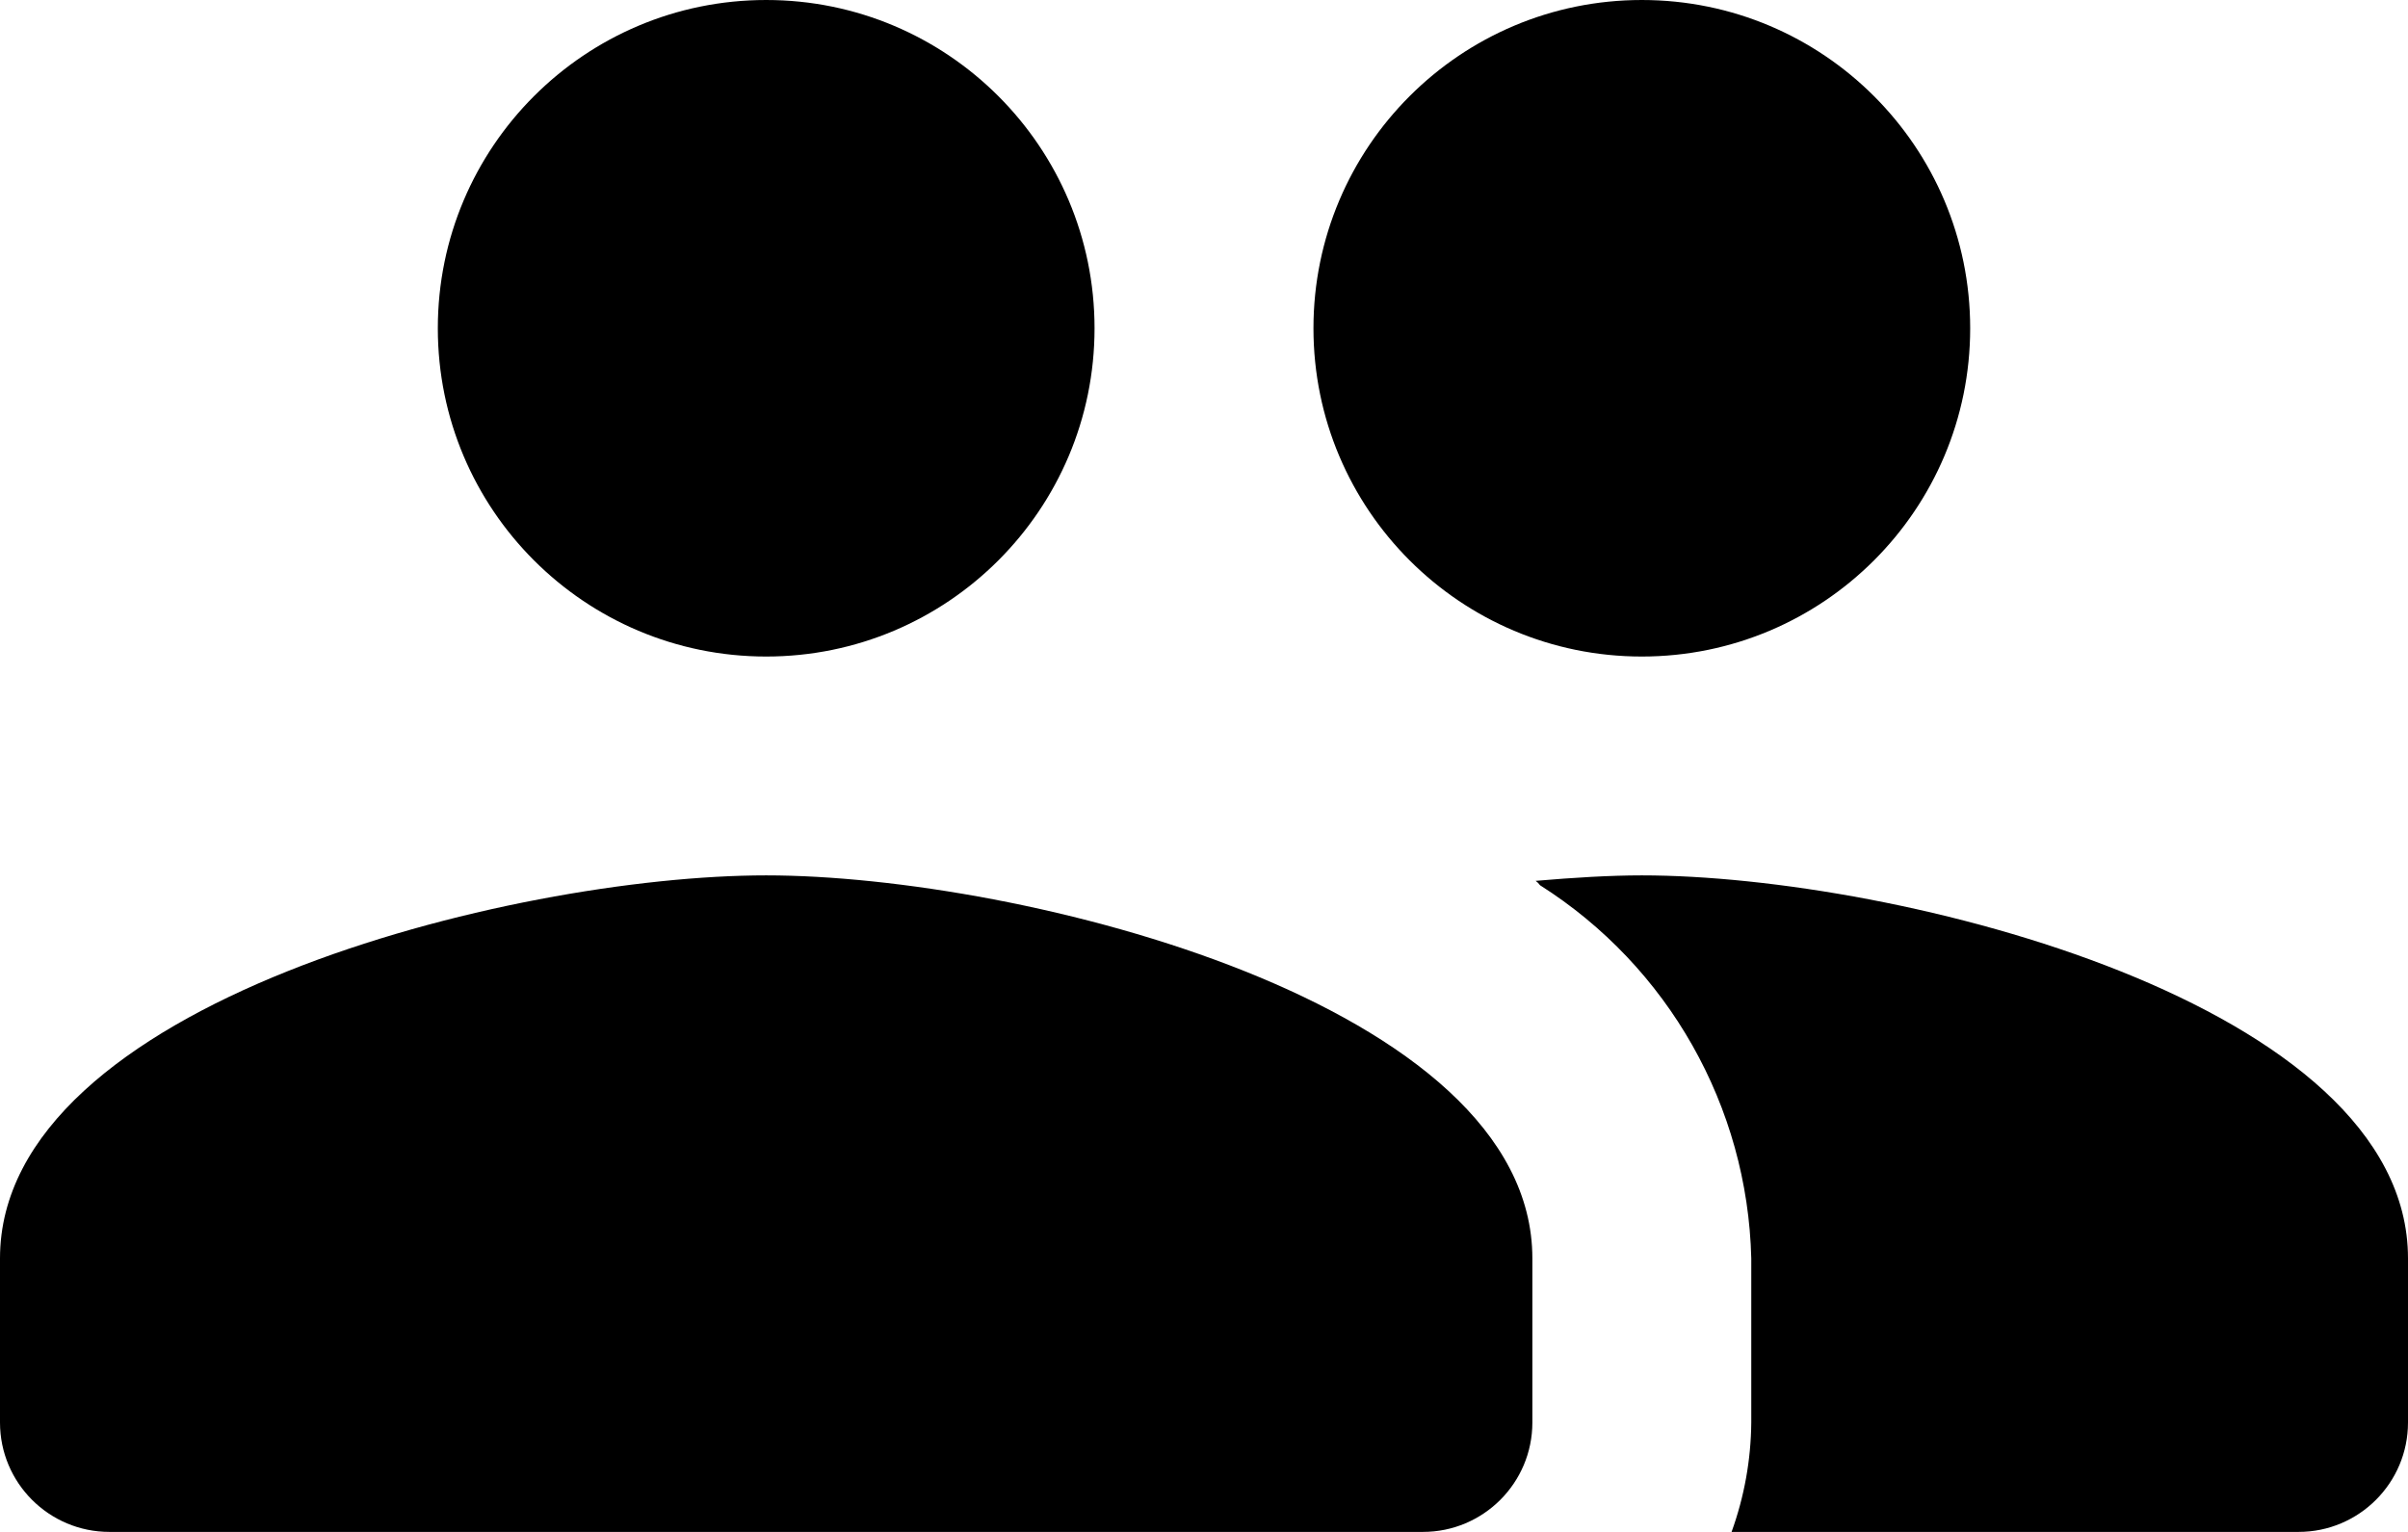
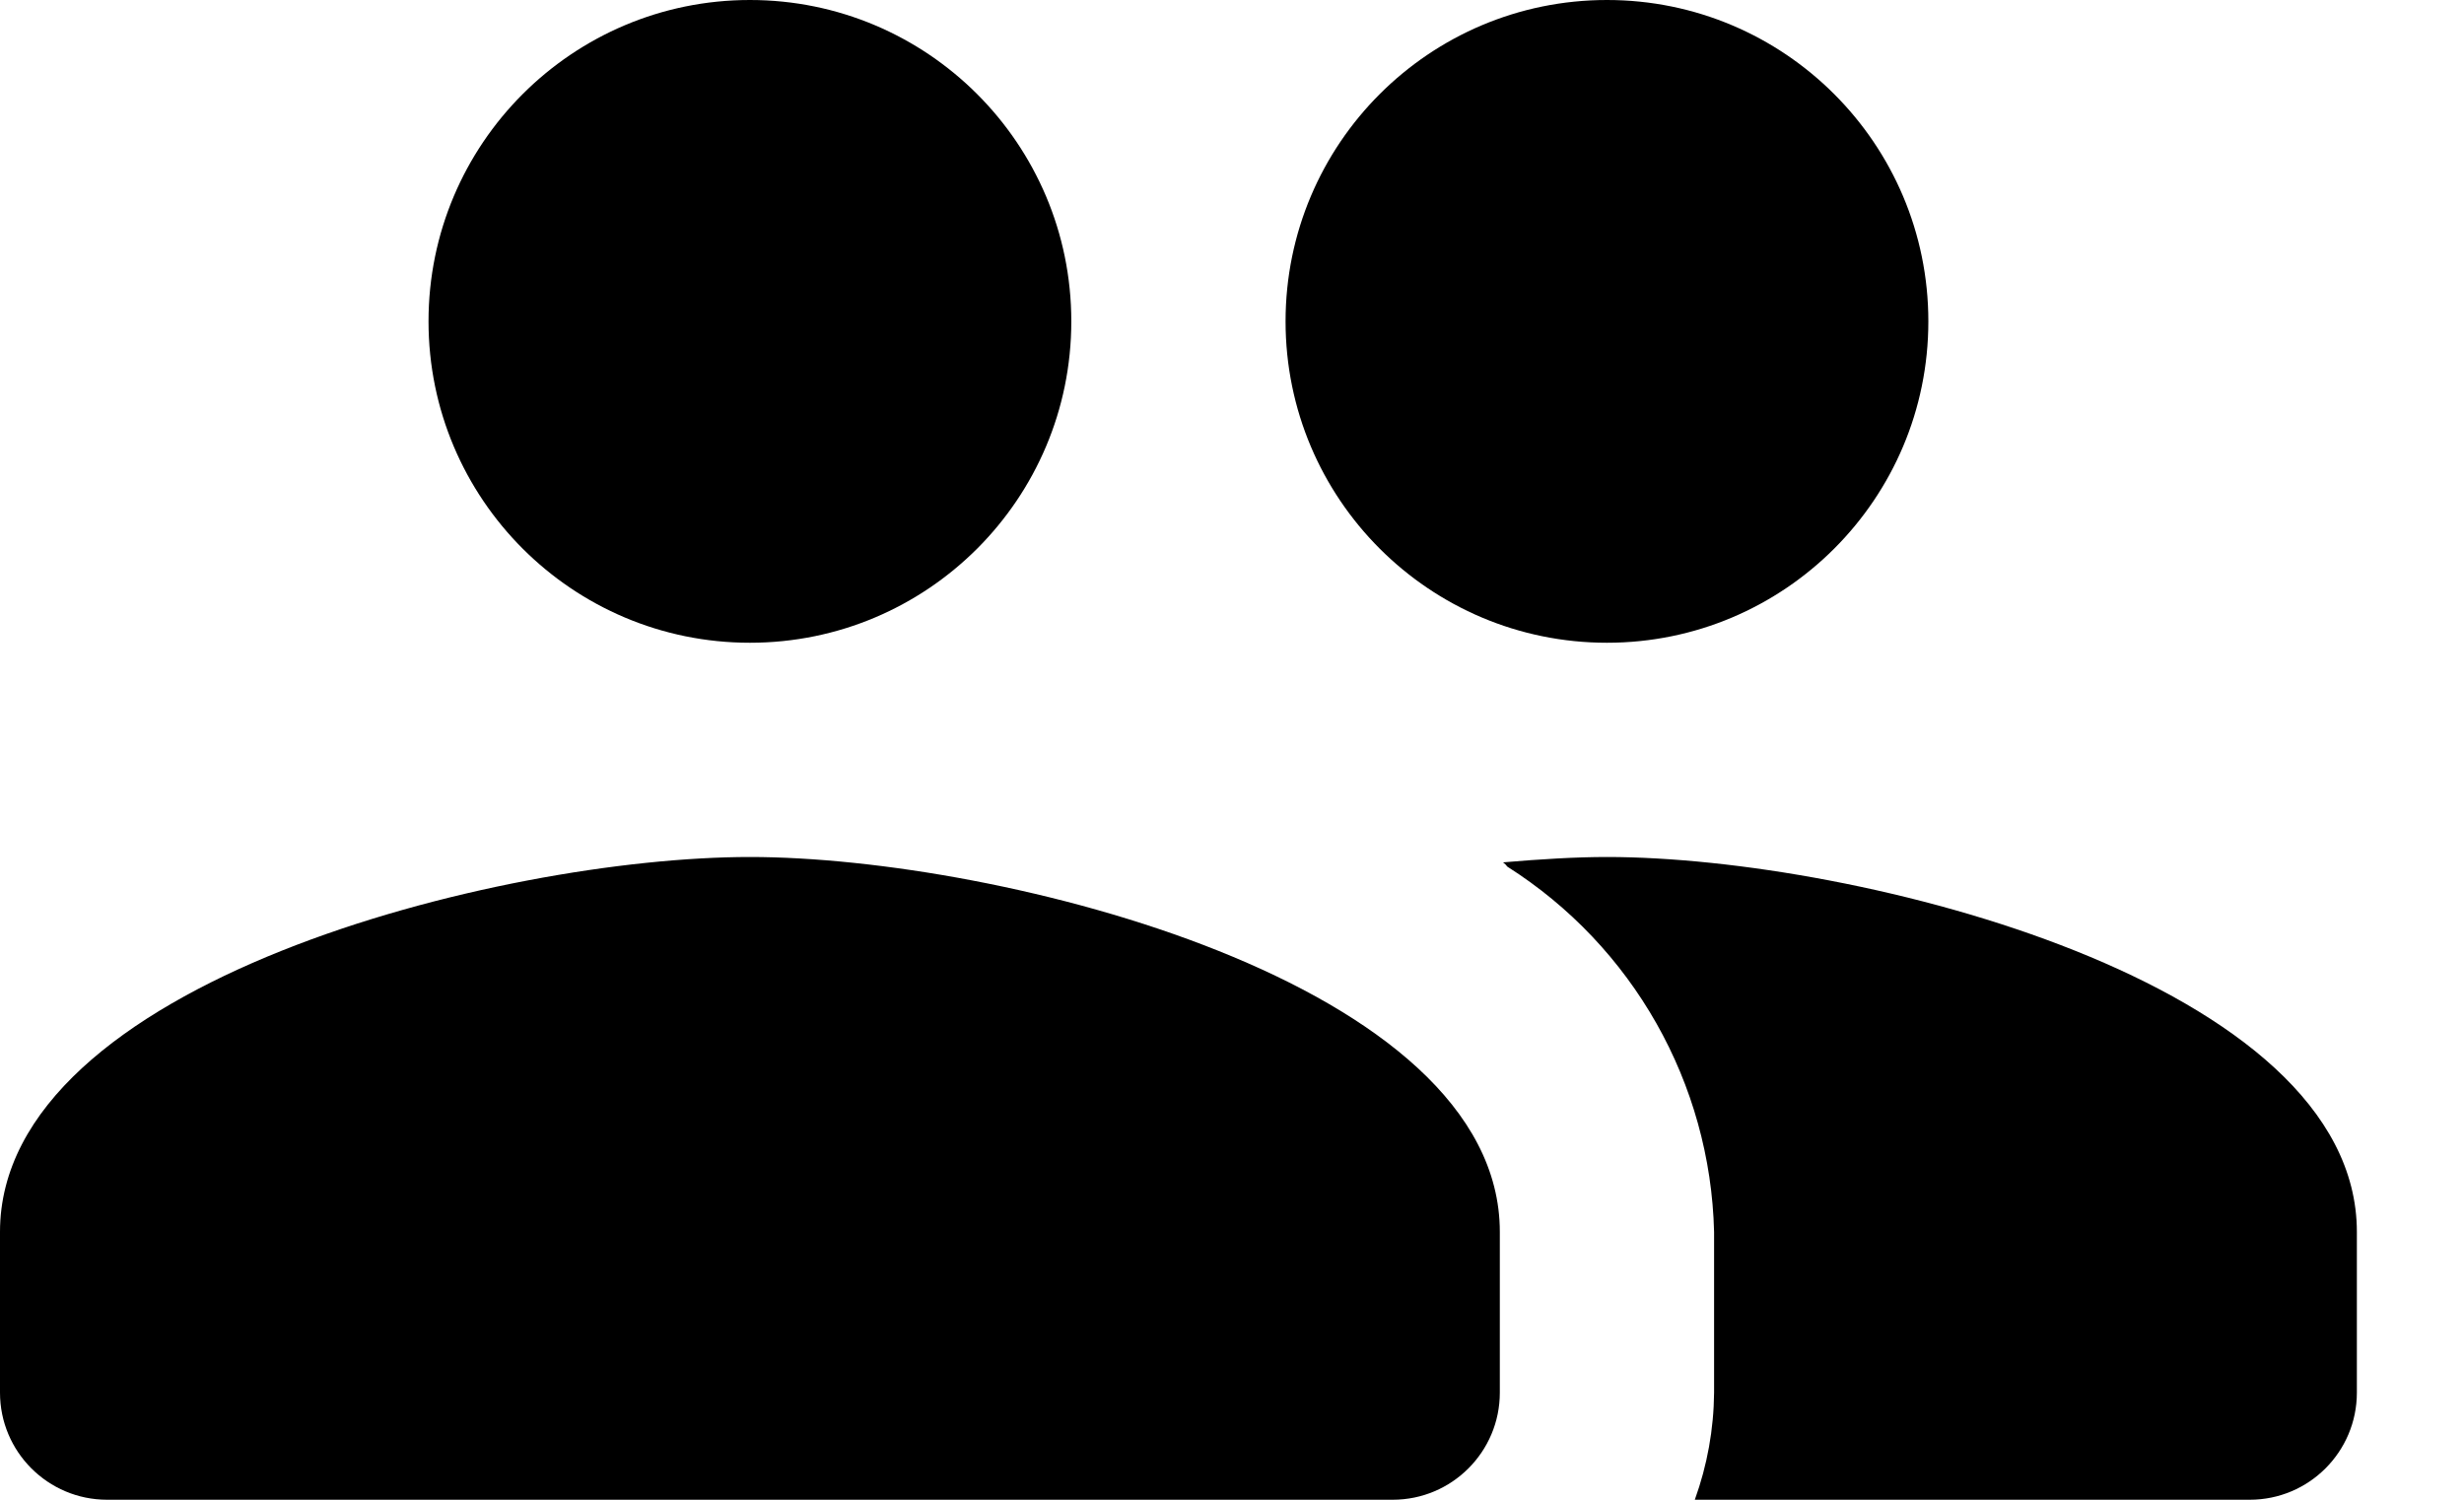
- <svg xmlns="http://www.w3.org/2000/svg" width="22" height="14" viewBox="0 0 22 14">
+ <svg xmlns="http://www.w3.org/2000/svg" width="23" height="14" viewBox="0 0 23 14">
  <path id="Shape" d="M15.82,14A3.016,3.016,0,0,0,16,13V11.5A4.158,4.158,0,0,0,14.07,8.09a.165.165,0,0,0-.04-.04c.35-.03.68-.05.97-.05,2.33,0,7,1.17,7,3.5V13a1,1,0,0,1-1,1ZM1,14a1,1,0,0,1-1-1V11.5C0,9.17,4.67,8,7,8s7,1.17,7,3.5V13a1,1,0,0,1-1,1ZM12,3a3,3,0,1,1,3,3A3,3,0,0,1,12,3ZM4,3A3,3,0,1,1,7,6,3,3,0,0,1,4,3Z" />
</svg>
